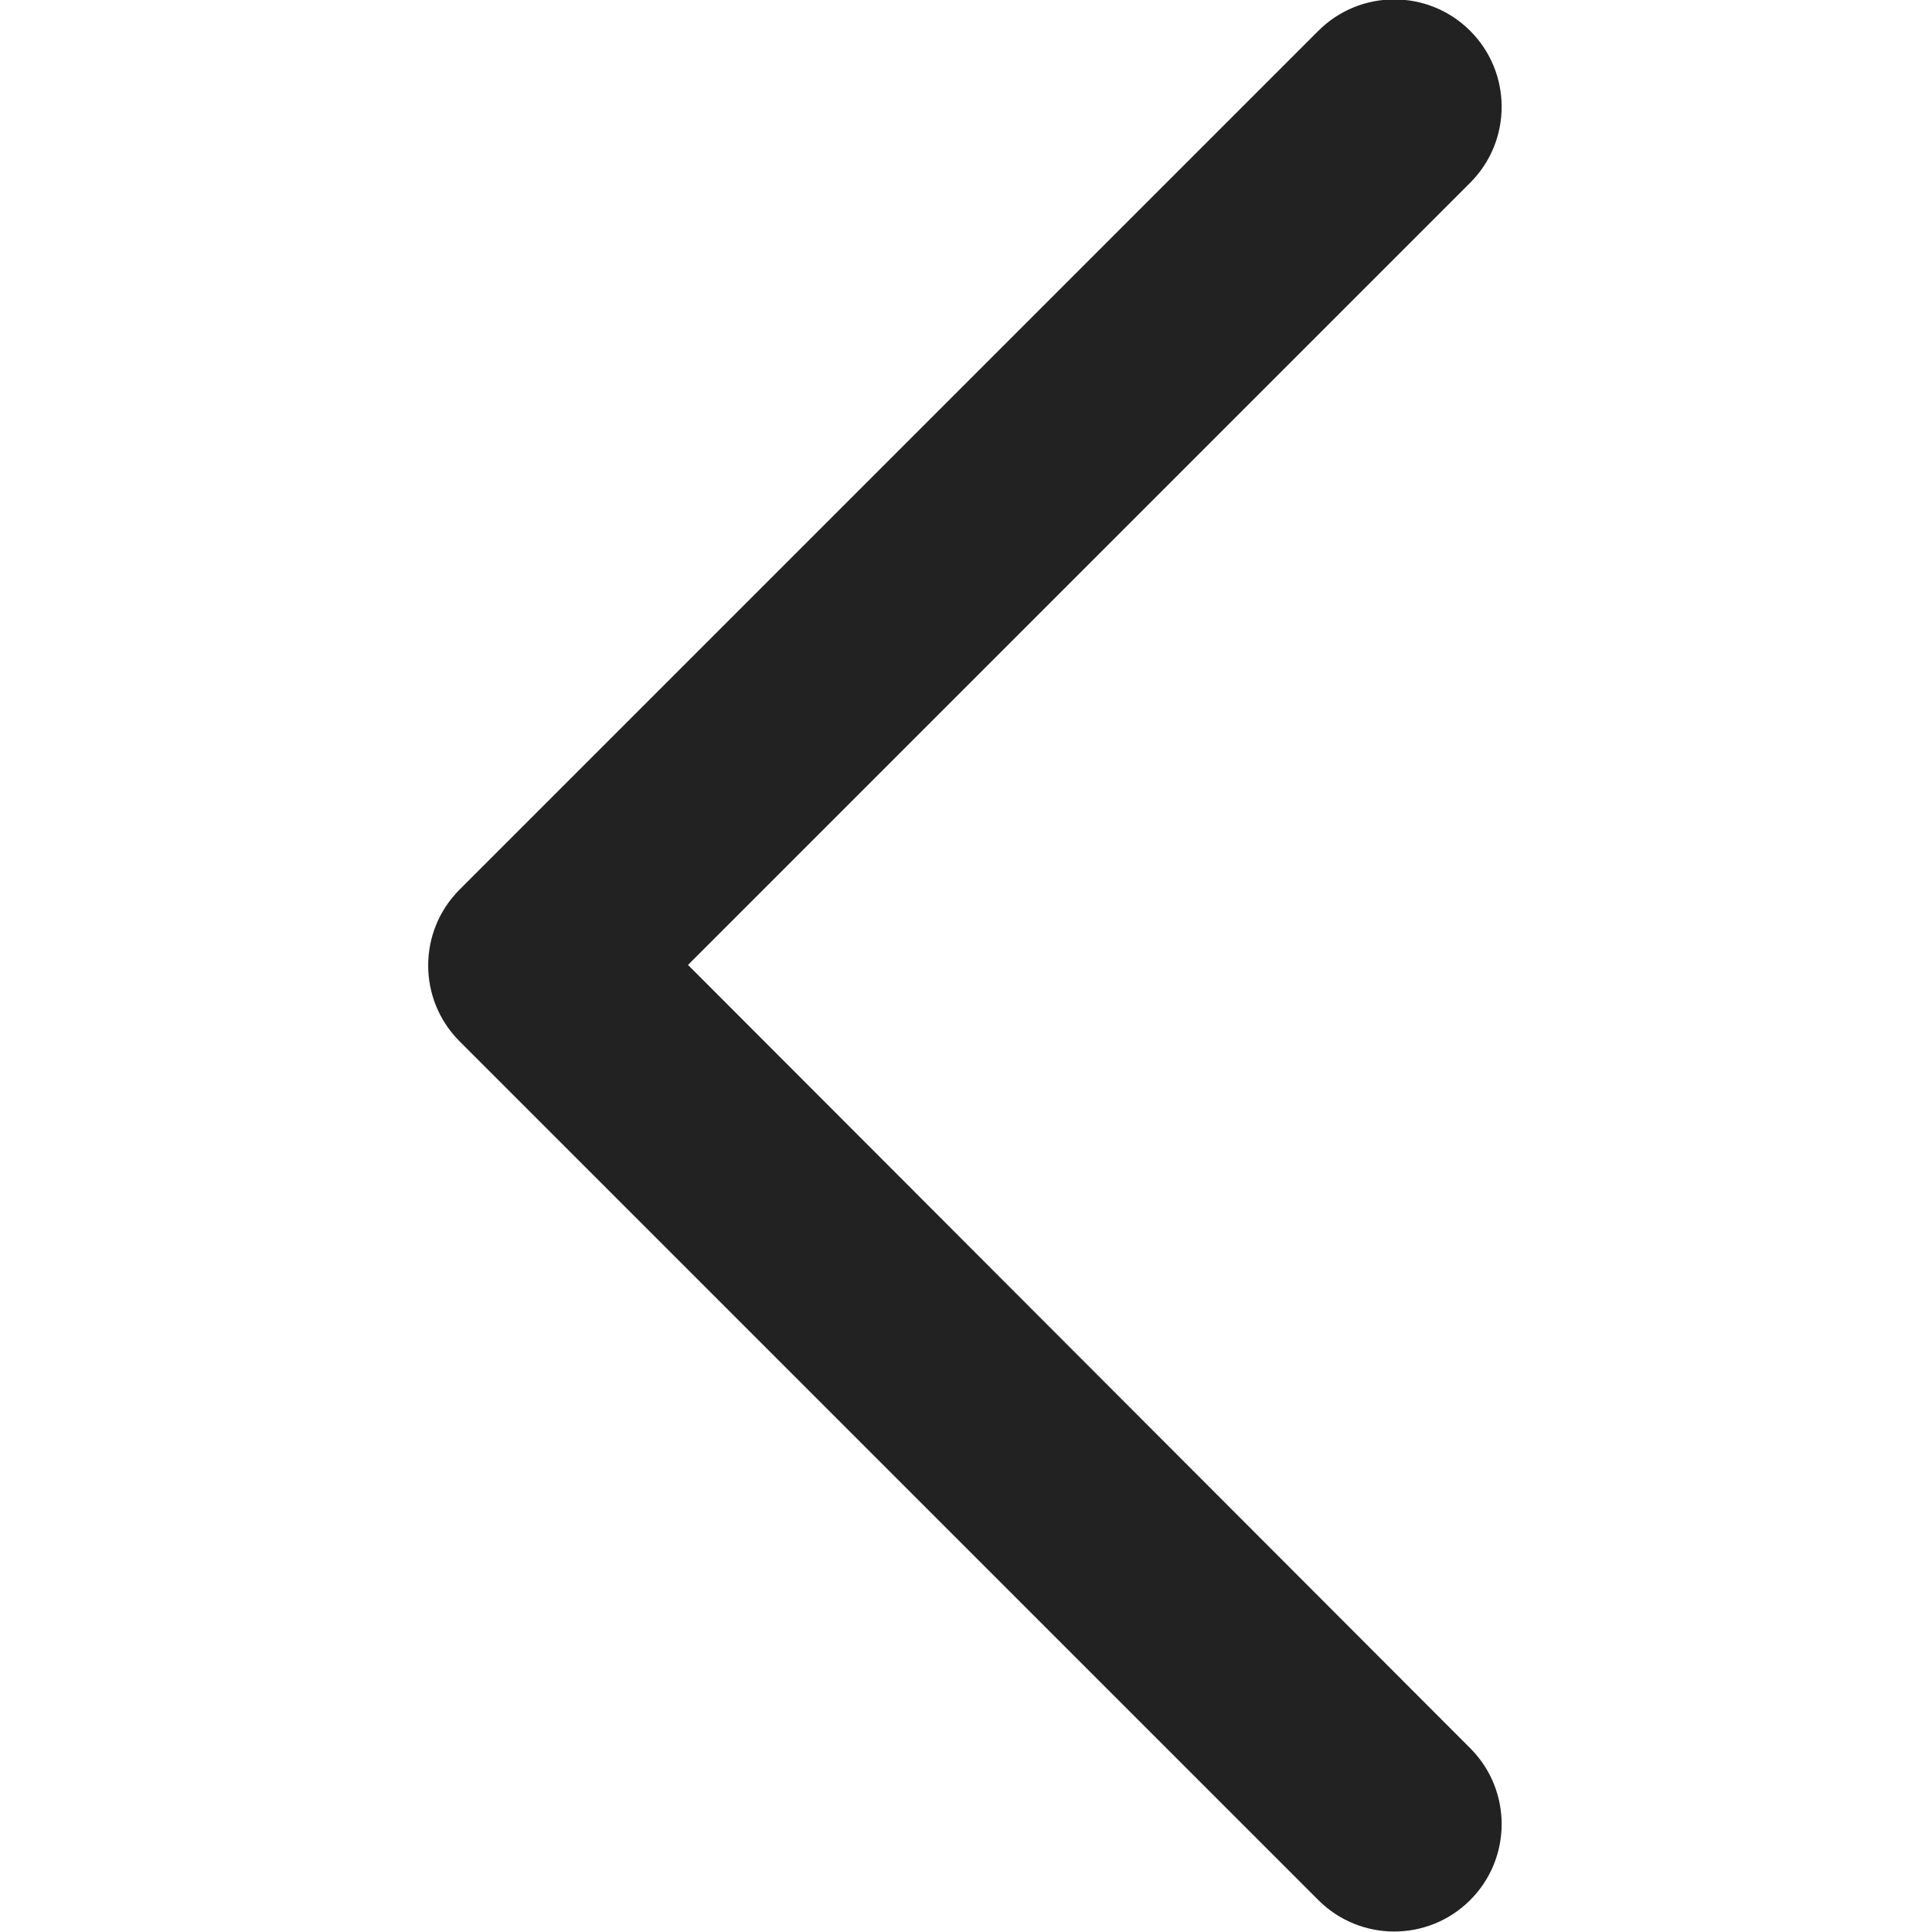
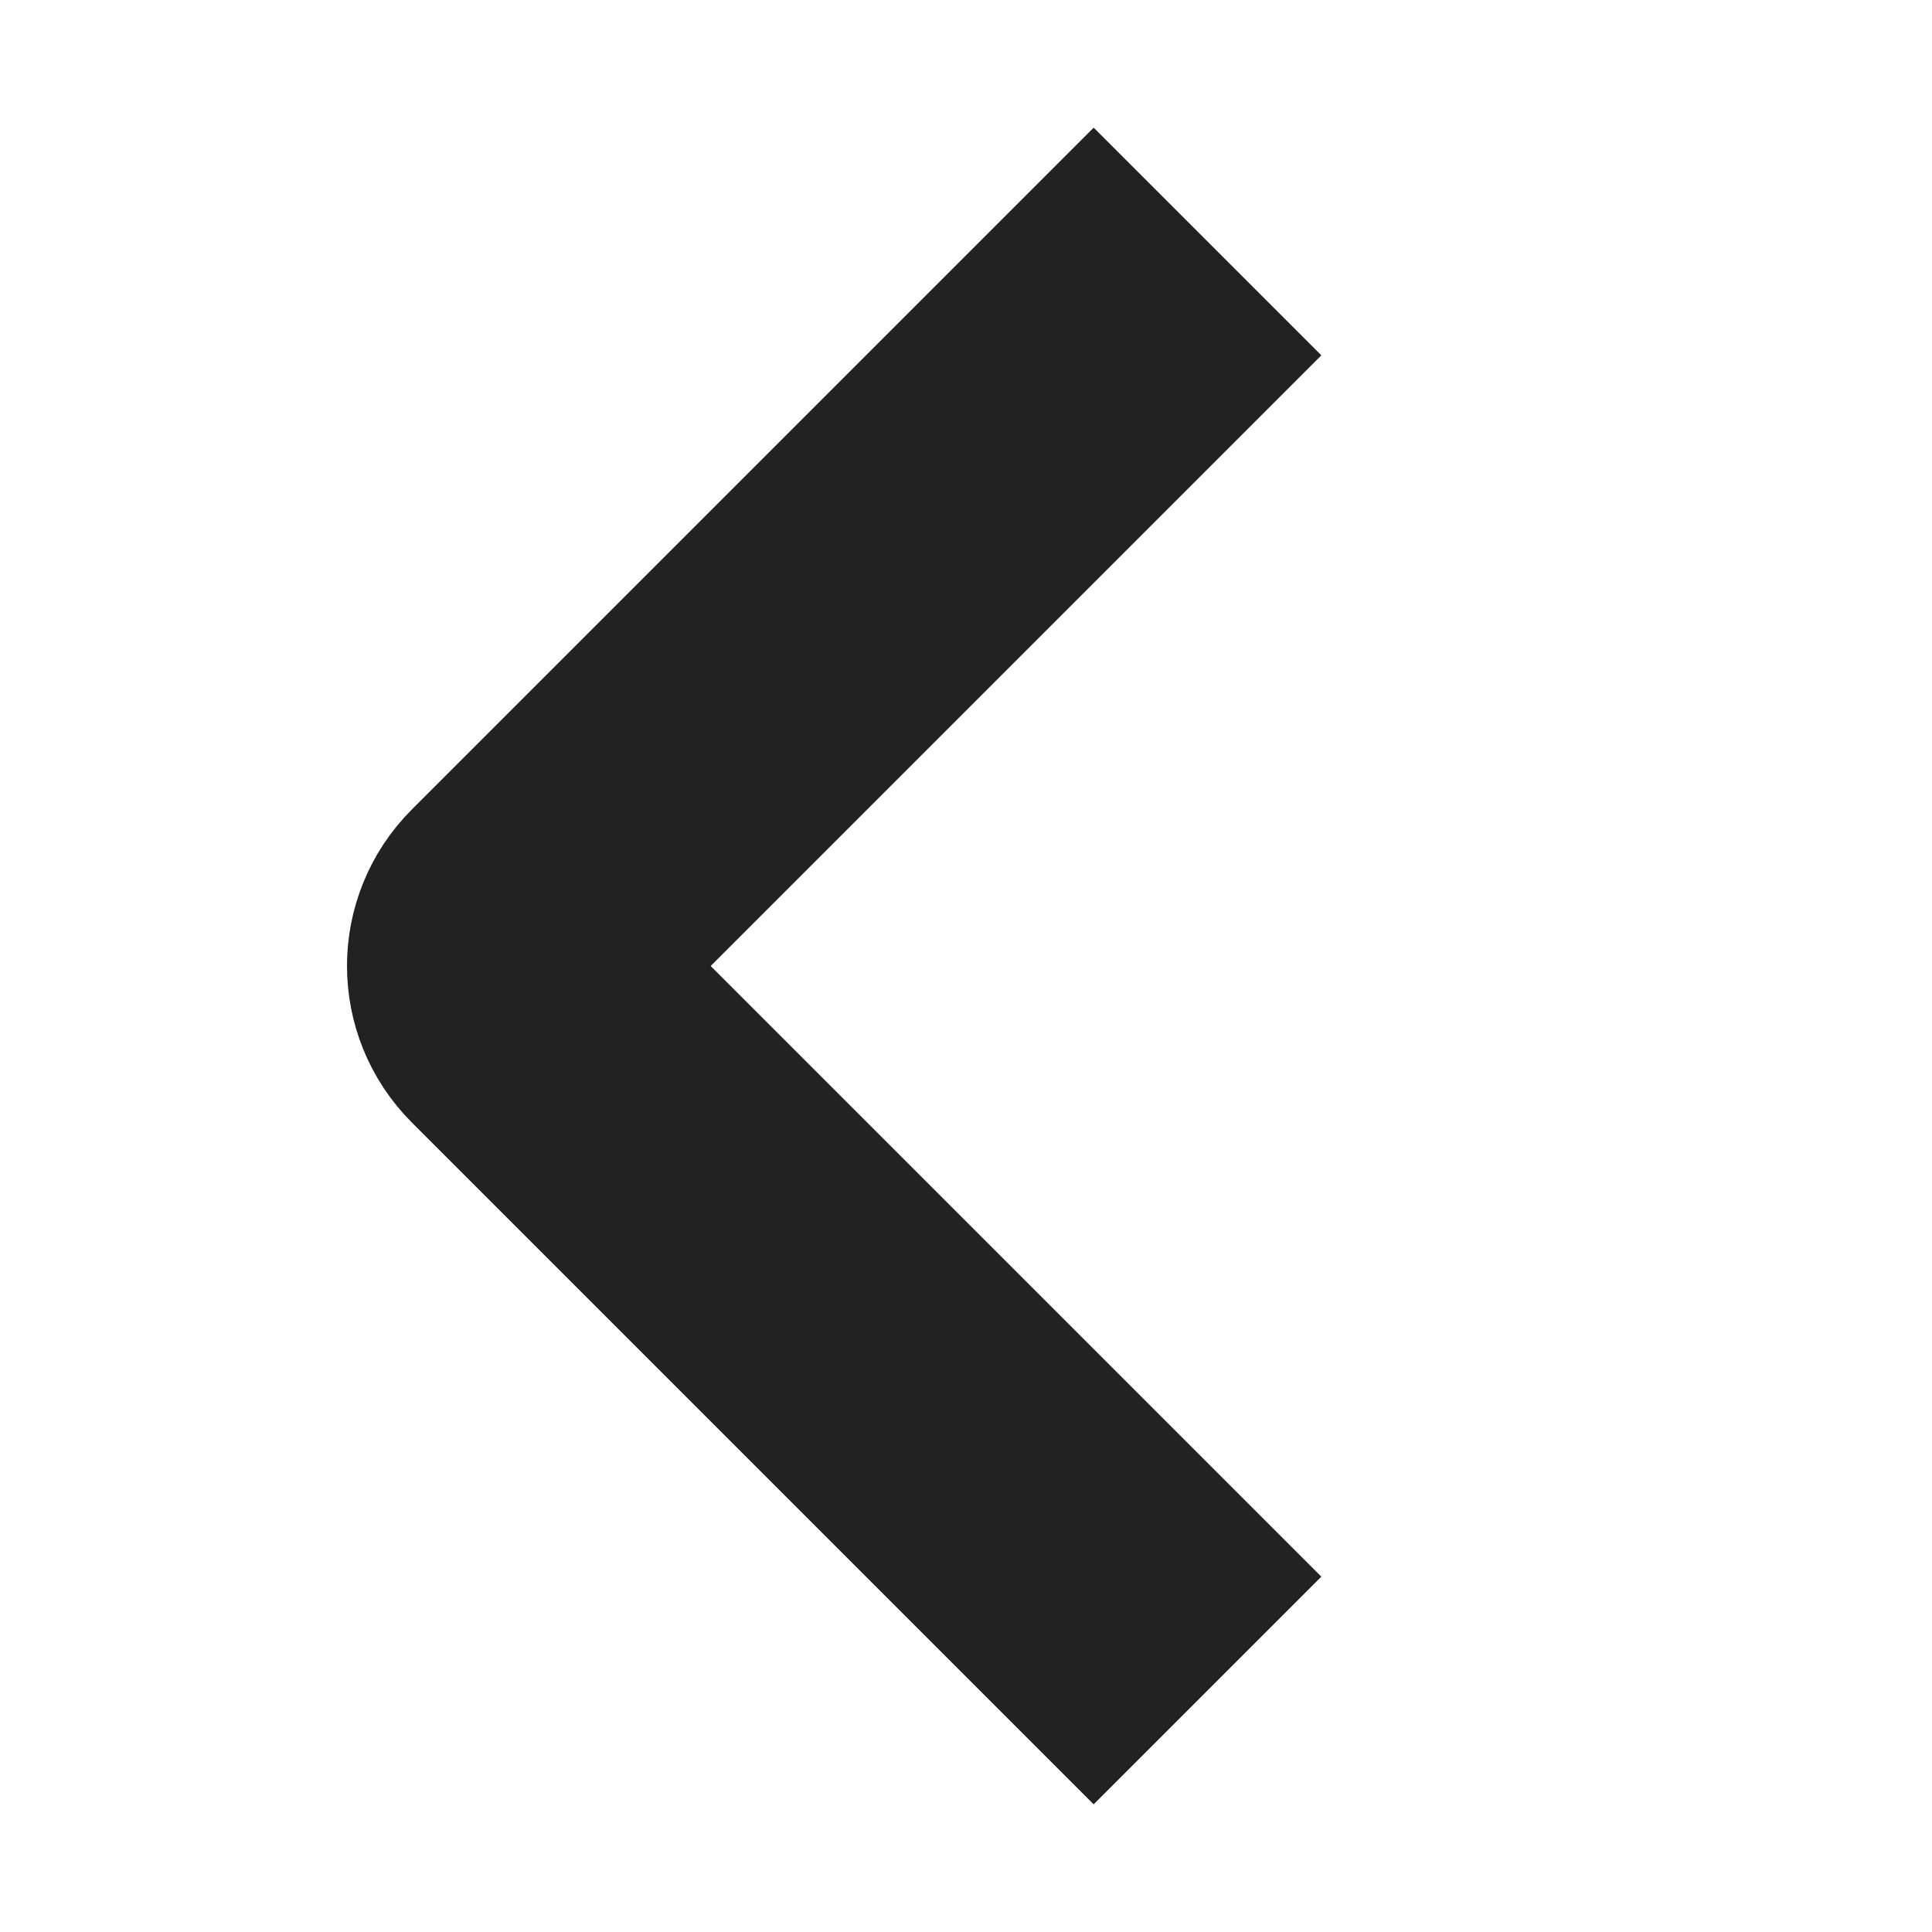
- <svg xmlns="http://www.w3.org/2000/svg" viewBox="0 0 18 18" role="presentation" aria-hidden="true" focusable="false" style="height: 12px; width: 12px; display: block; fill: currentcolor;" width="18" height="18">
-   <path d="m13.7 16.29a1 1 0 1 1 -1.42 1.41l-8-8a1 1 0 0 1 0-1.41l8-8a1 1 0 1 1 1.42 1.41l-7.29 7.29z" fill-rule="evenodd" fill="#222222" />
+ <svg xmlns="http://www.w3.org/2000/svg" aria-hidden="true" role="presentation" viewBox="0 0 32 32" style="display: inline-block; fill: none; height: 12px; width: 12px; stroke: currentcolor; stroke-width: 5.333; overflow: visible;" width="32" height="32">
+   <g fill="none" stroke="#222222" stroke-width="5.333px">
+     <path d="m20 28-11.293-11.293c-.391-.391-.391-1.024 0-1.414l11.293-11.293" stroke="#222222" fill="none" stroke-width="5.333px" />
+   </g>
</svg>
